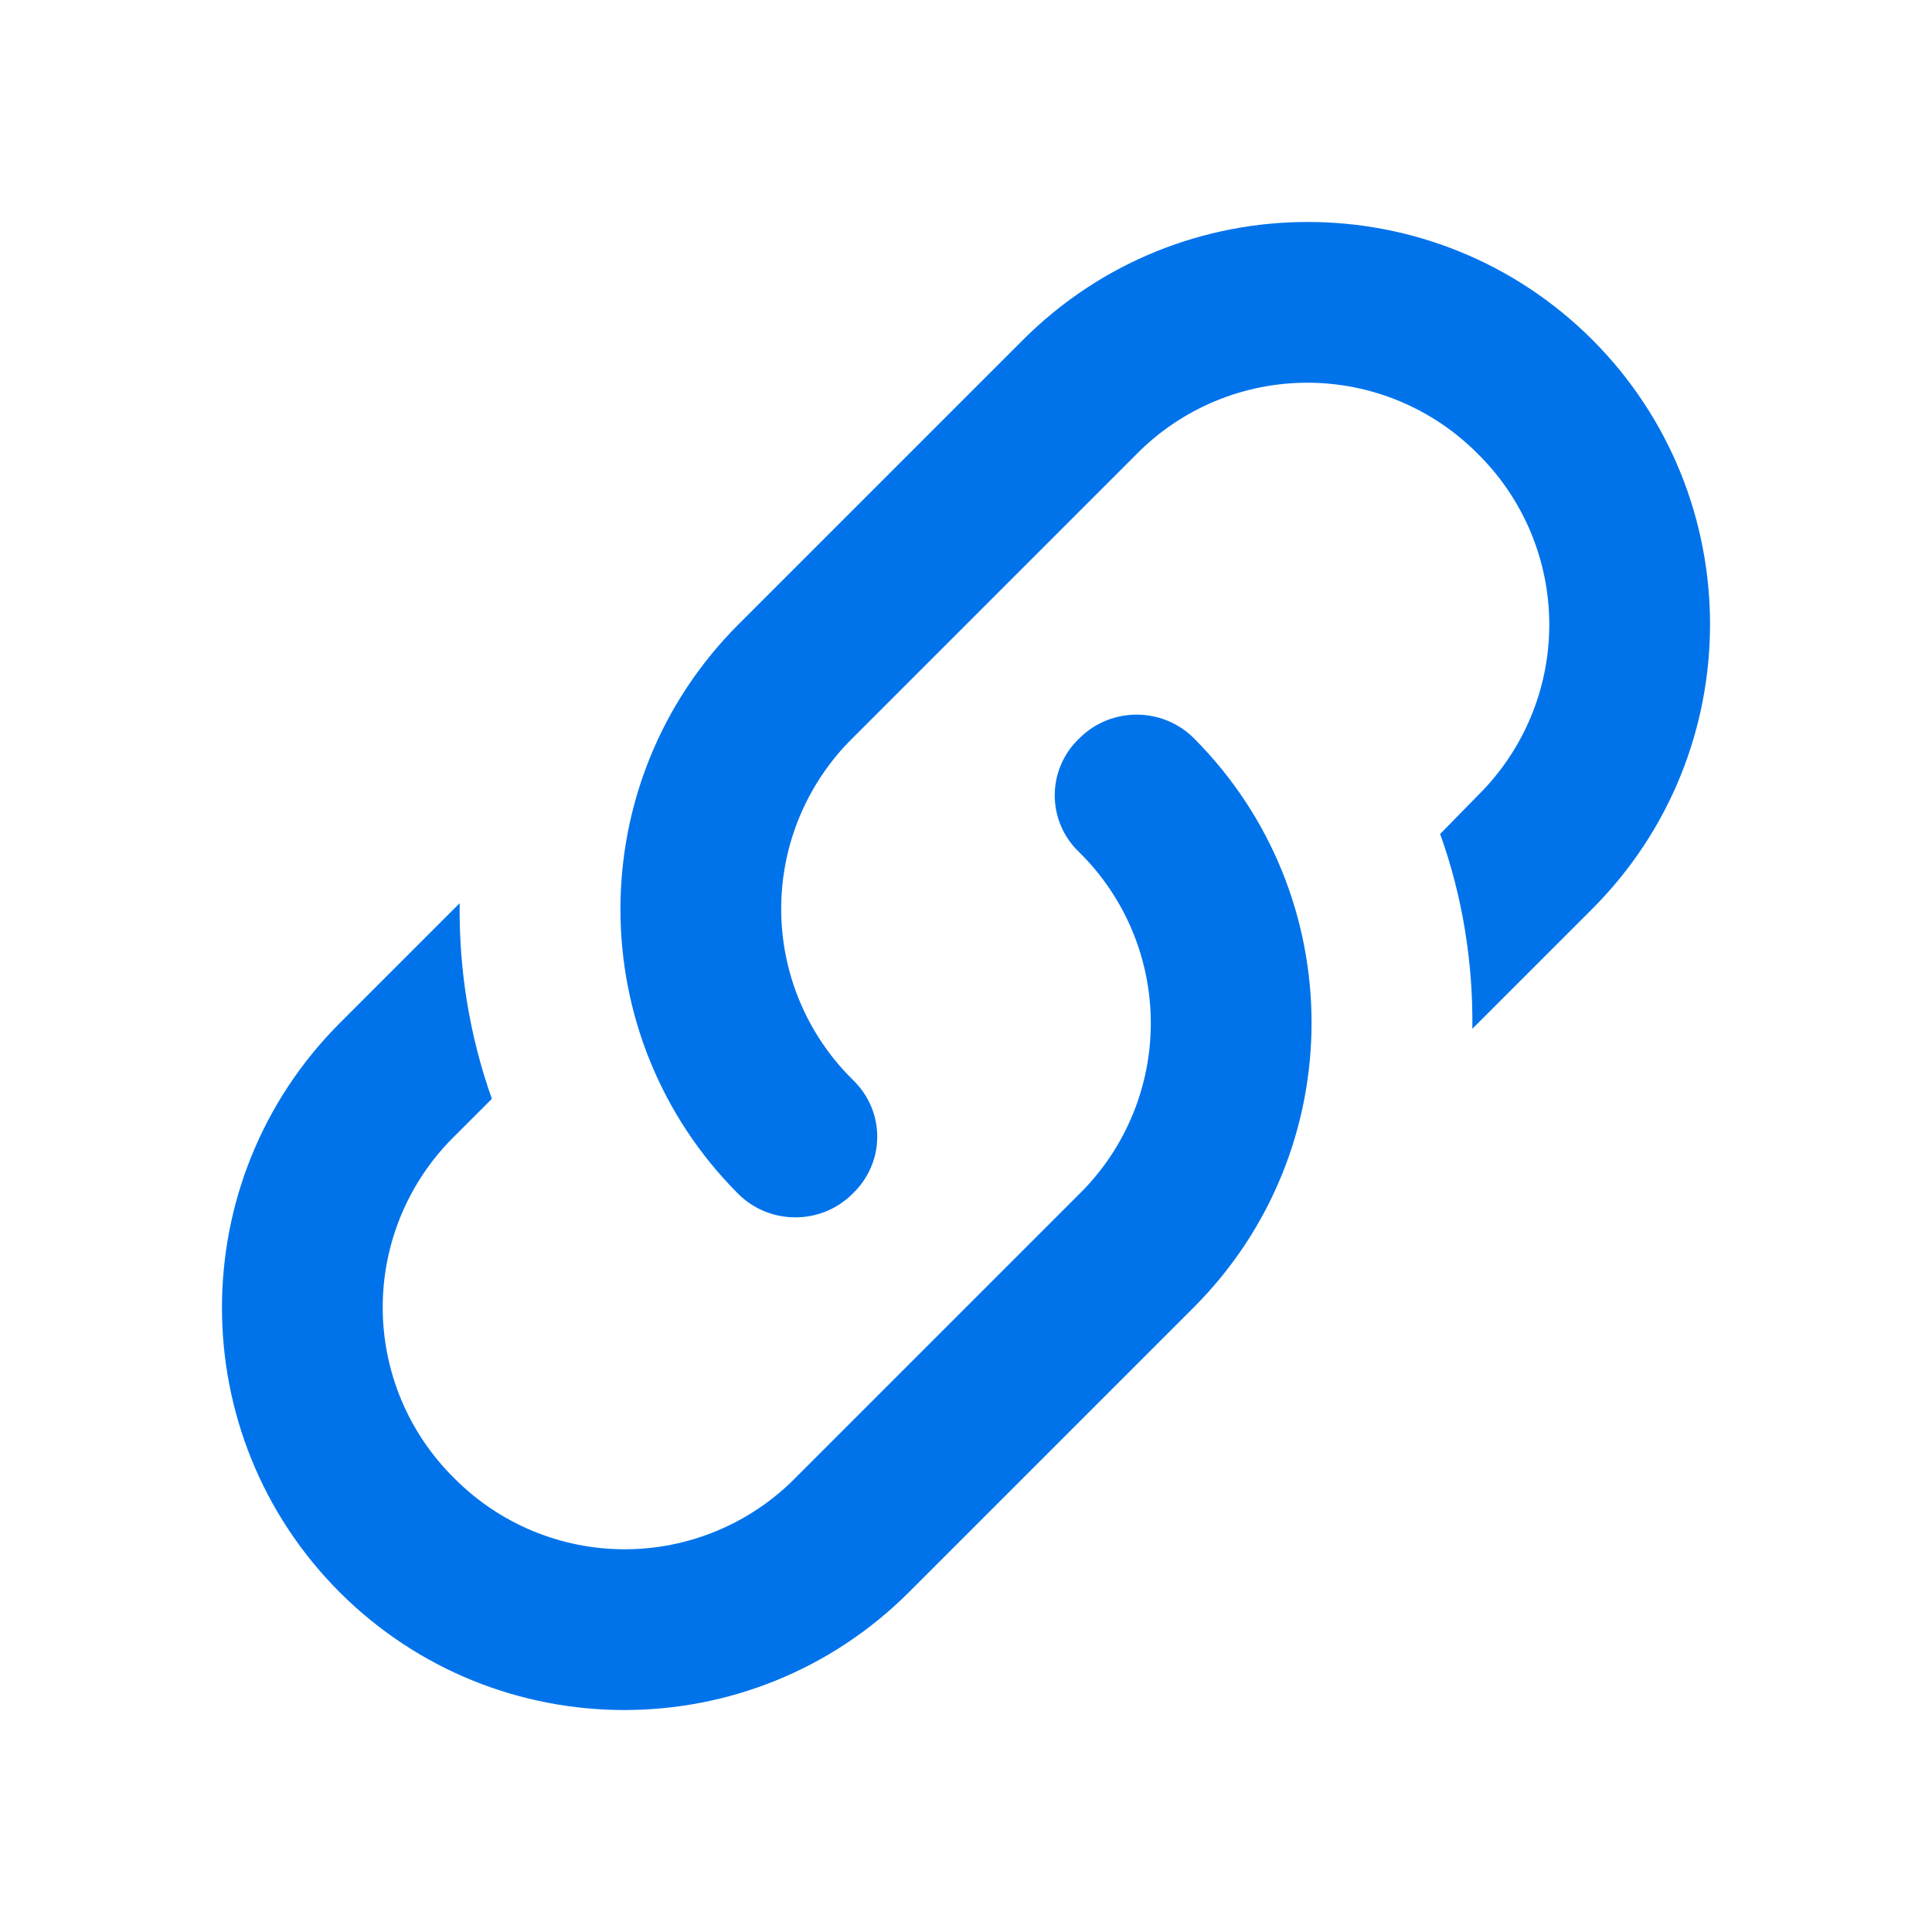
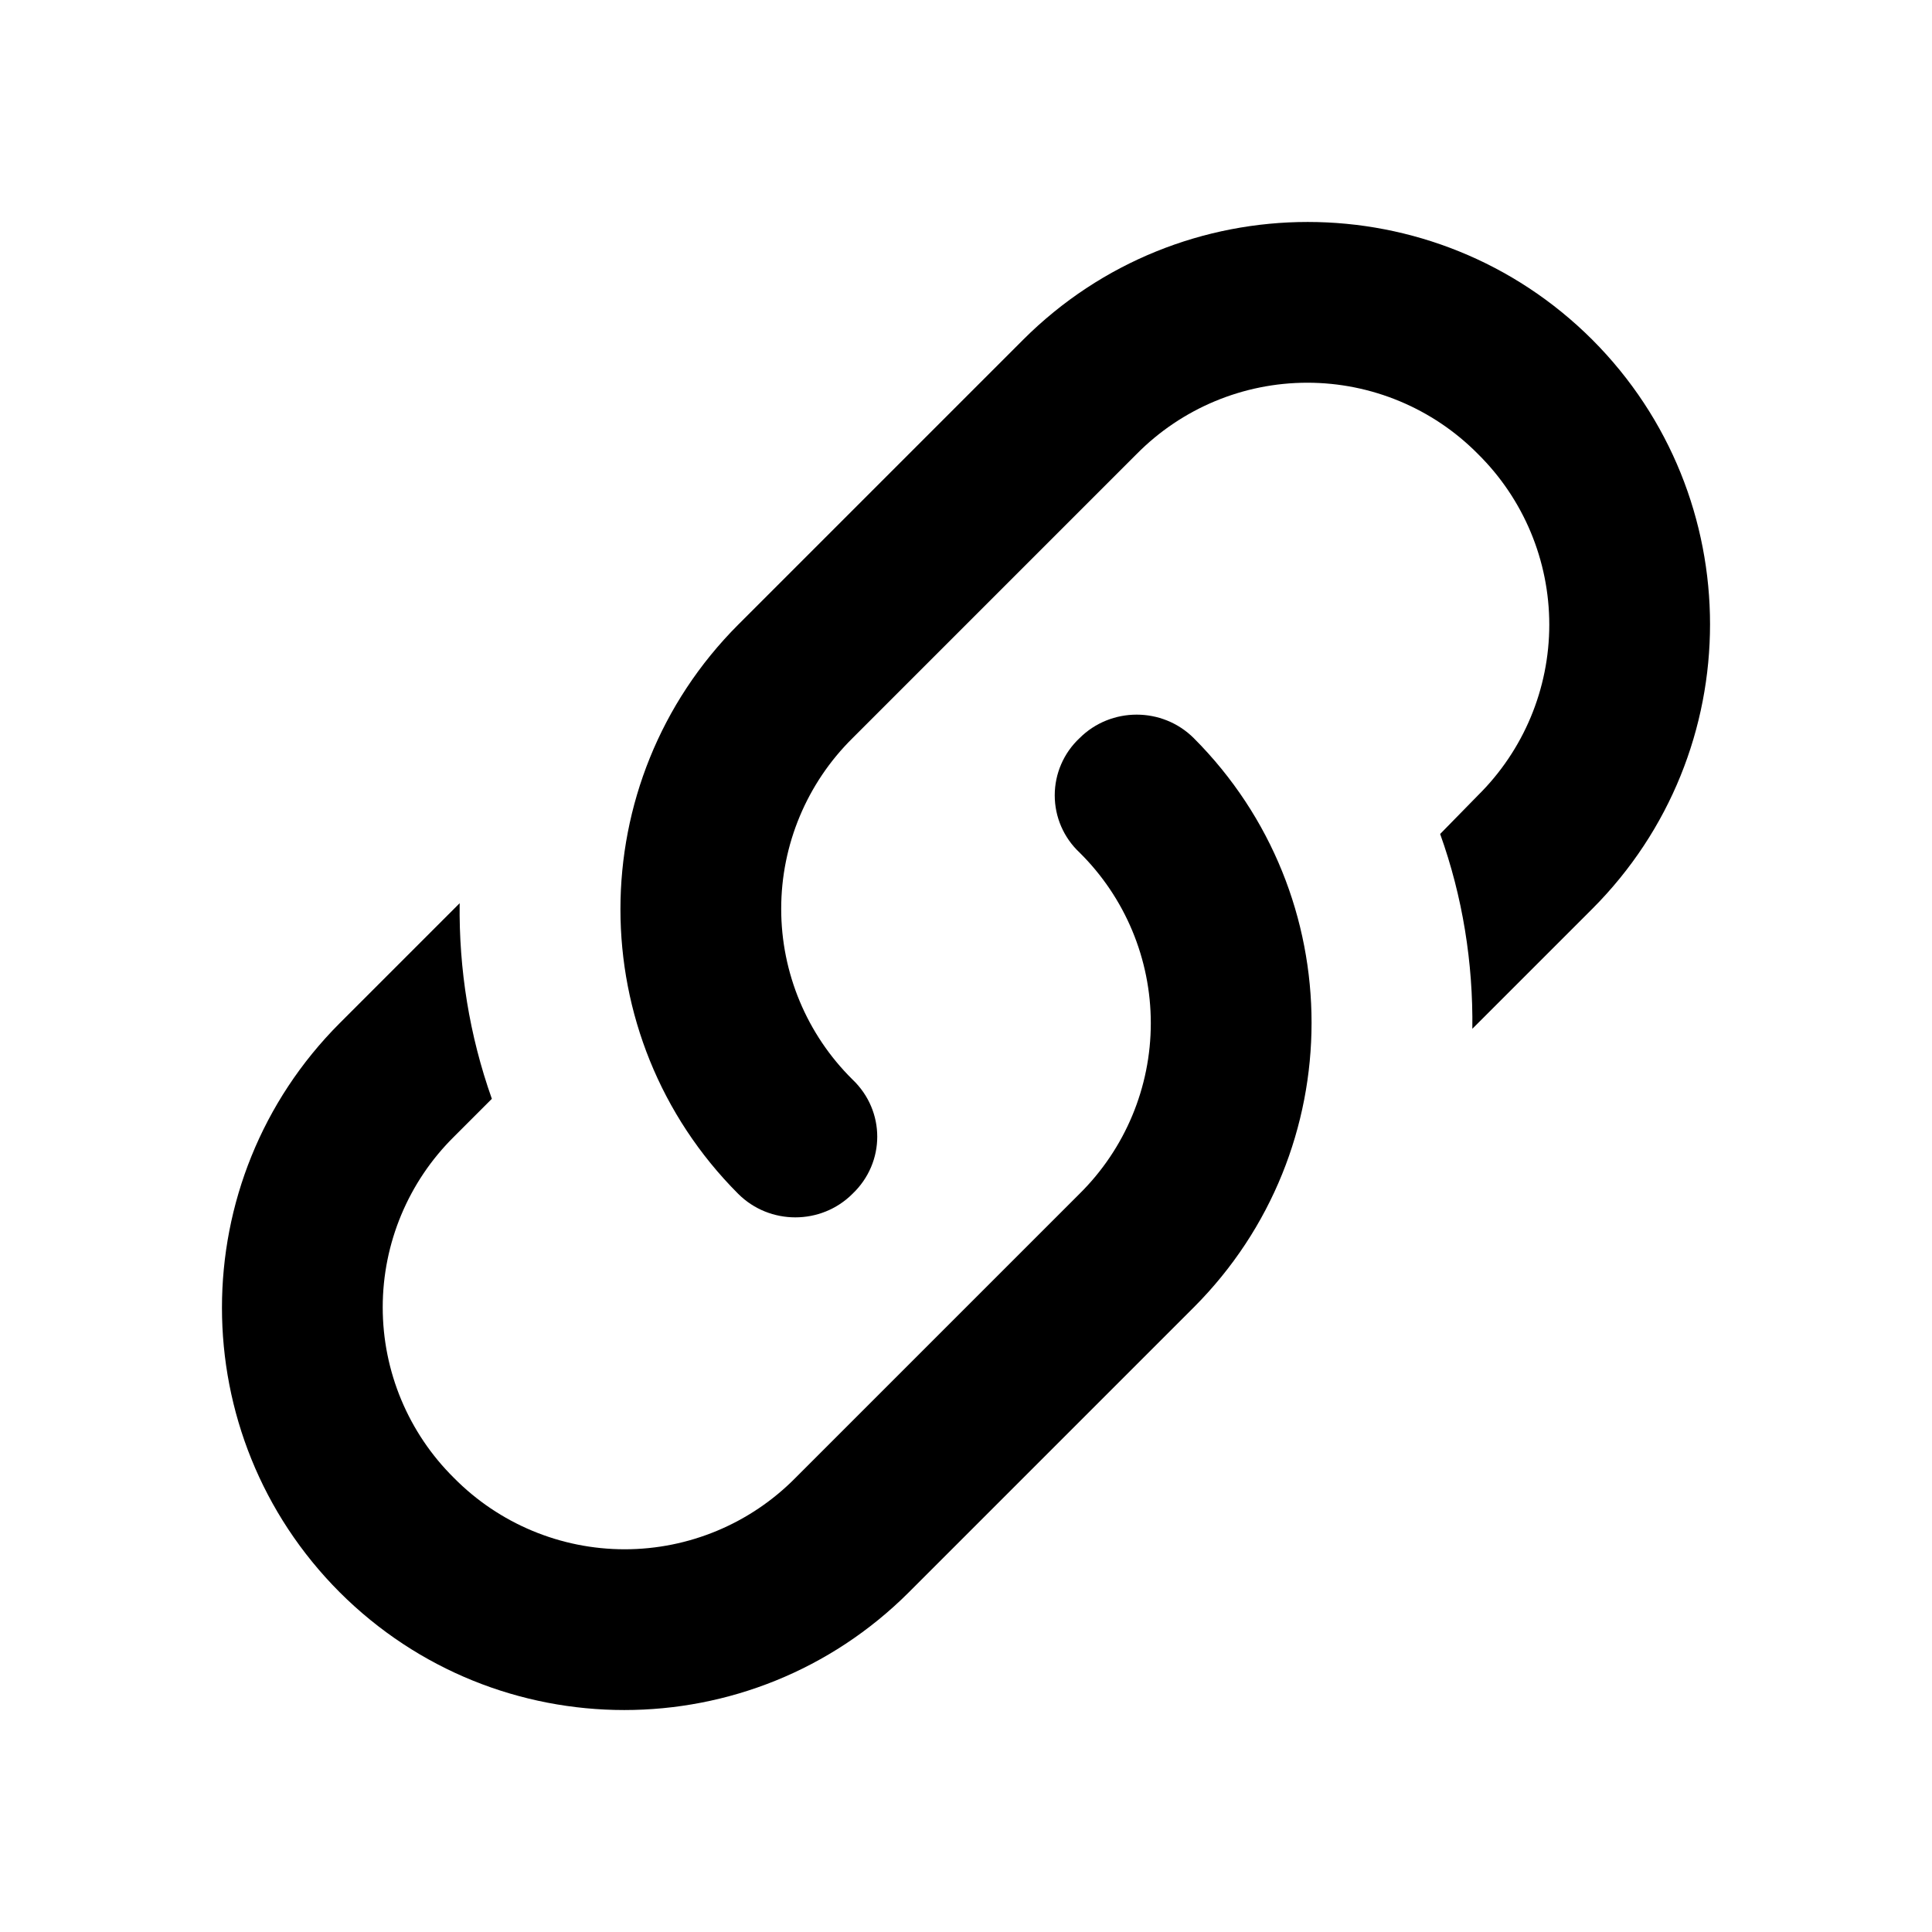
<svg xmlns="http://www.w3.org/2000/svg" width="128" height="128" viewBox="0 0 24 24">
-   <path fill="#0073EB" d="M10.59 13.41c.41.39.41 1.03 0 1.42c-.39.39-1.03.39-1.42 0a5.003 5.003 0 0 1 0-7.07l3.54-3.54a5.003 5.003 0 0 1 7.07 0a5.003 5.003 0 0 1 0 7.07l-1.49 1.49c.01-.82-.12-1.64-.4-2.42l.47-.48a2.98 2.98 0 0 0 0-4.24a2.98 2.98 0 0 0-4.24 0l-3.53 3.53a2.98 2.98 0 0 0 0 4.24m2.82-4.24c.39-.39 1.03-.39 1.42 0a5.003 5.003 0 0 1 0 7.07l-3.54 3.54a5.003 5.003 0 0 1-7.07 0a5.003 5.003 0 0 1 0-7.07l1.49-1.49c-.01.82.12 1.64.4 2.43l-.47.47a2.98 2.98 0 0 0 0 4.24a2.98 2.98 0 0 0 4.24 0l3.53-3.53a2.98 2.98 0 0 0 0-4.24a.973.973 0 0 1 0-1.42" />
+   <path fill="currentColor" d="M10.59 13.41c.41.39.41 1.03 0 1.42c-.39.39-1.03.39-1.42 0a5.003 5.003 0 0 1 0-7.07l3.54-3.54a5.003 5.003 0 0 1 7.07 0a5.003 5.003 0 0 1 0 7.07l-1.49 1.49c.01-.82-.12-1.64-.4-2.42l.47-.48a2.98 2.98 0 0 0 0-4.24a2.98 2.98 0 0 0-4.24 0l-3.53 3.53a2.98 2.98 0 0 0 0 4.24m2.82-4.24c.39-.39 1.03-.39 1.42 0a5.003 5.003 0 0 1 0 7.07l-3.54 3.54a5.003 5.003 0 0 1-7.07 0a5.003 5.003 0 0 1 0-7.07l1.49-1.49c-.01.82.12 1.64.4 2.43l-.47.47a2.98 2.98 0 0 0 0 4.24a2.98 2.98 0 0 0 4.24 0l3.53-3.53a2.98 2.98 0 0 0 0-4.24a.973.973 0 0 1 0-1.42" />
</svg>
